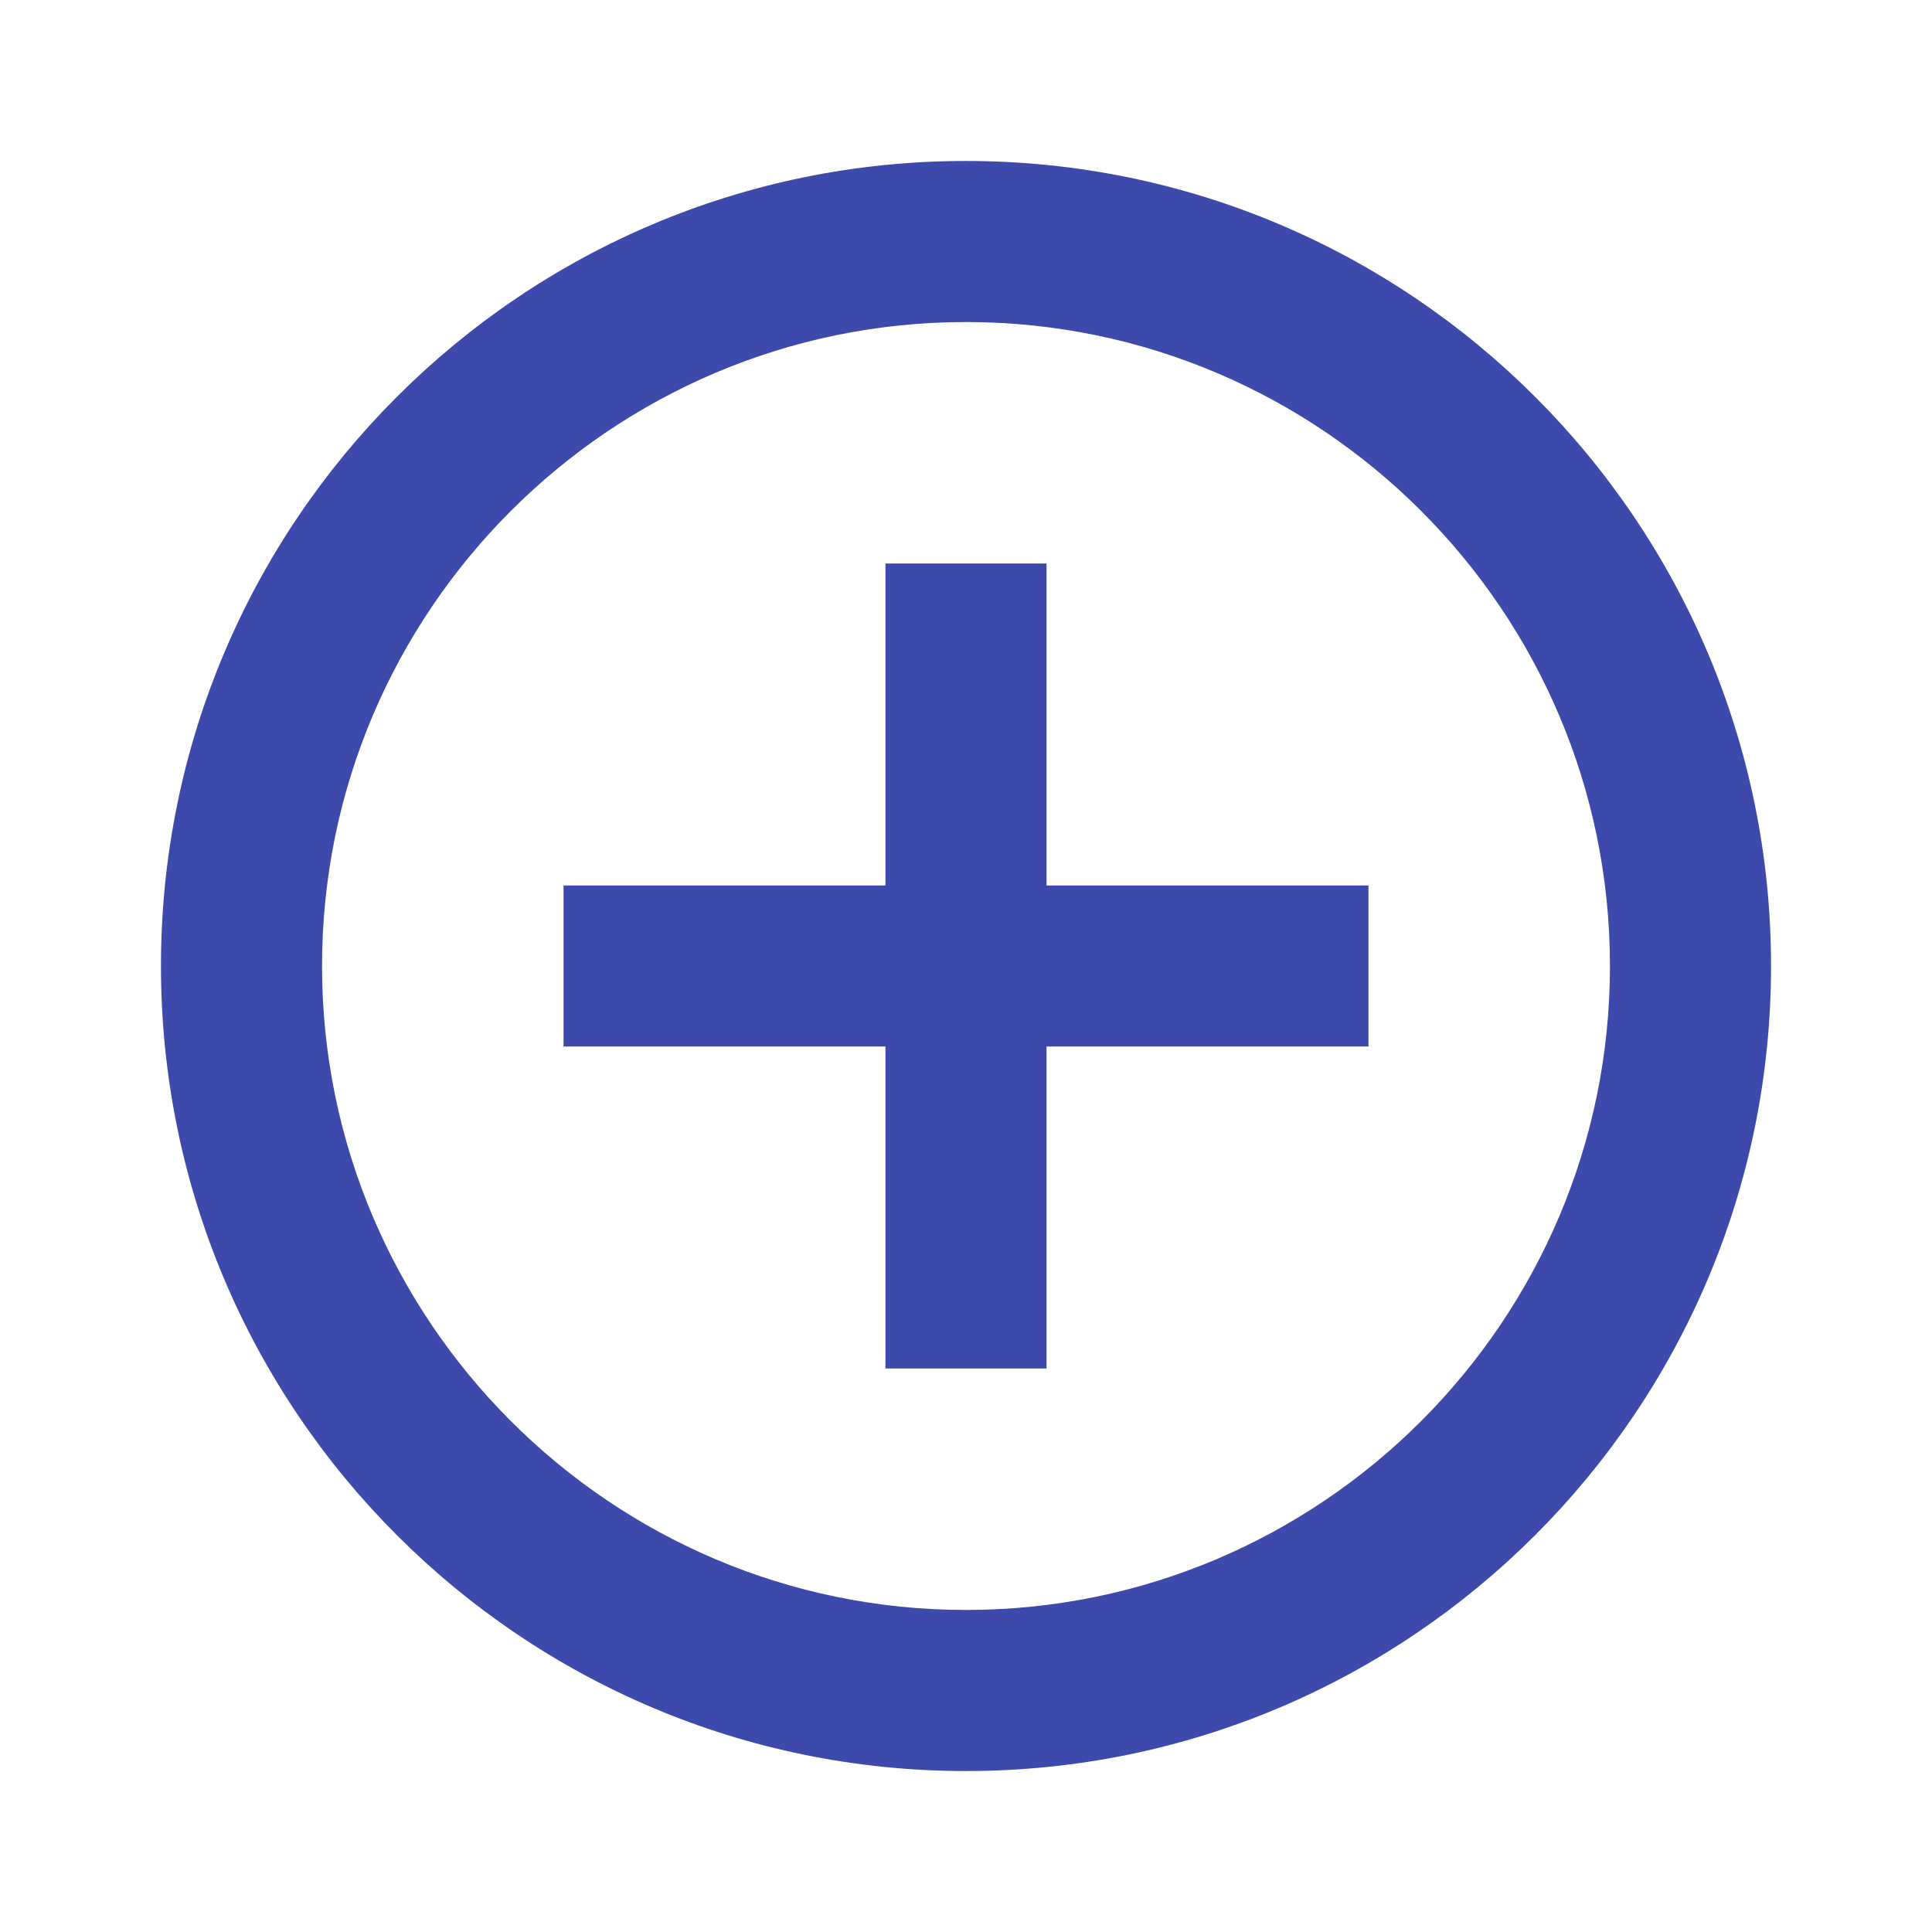
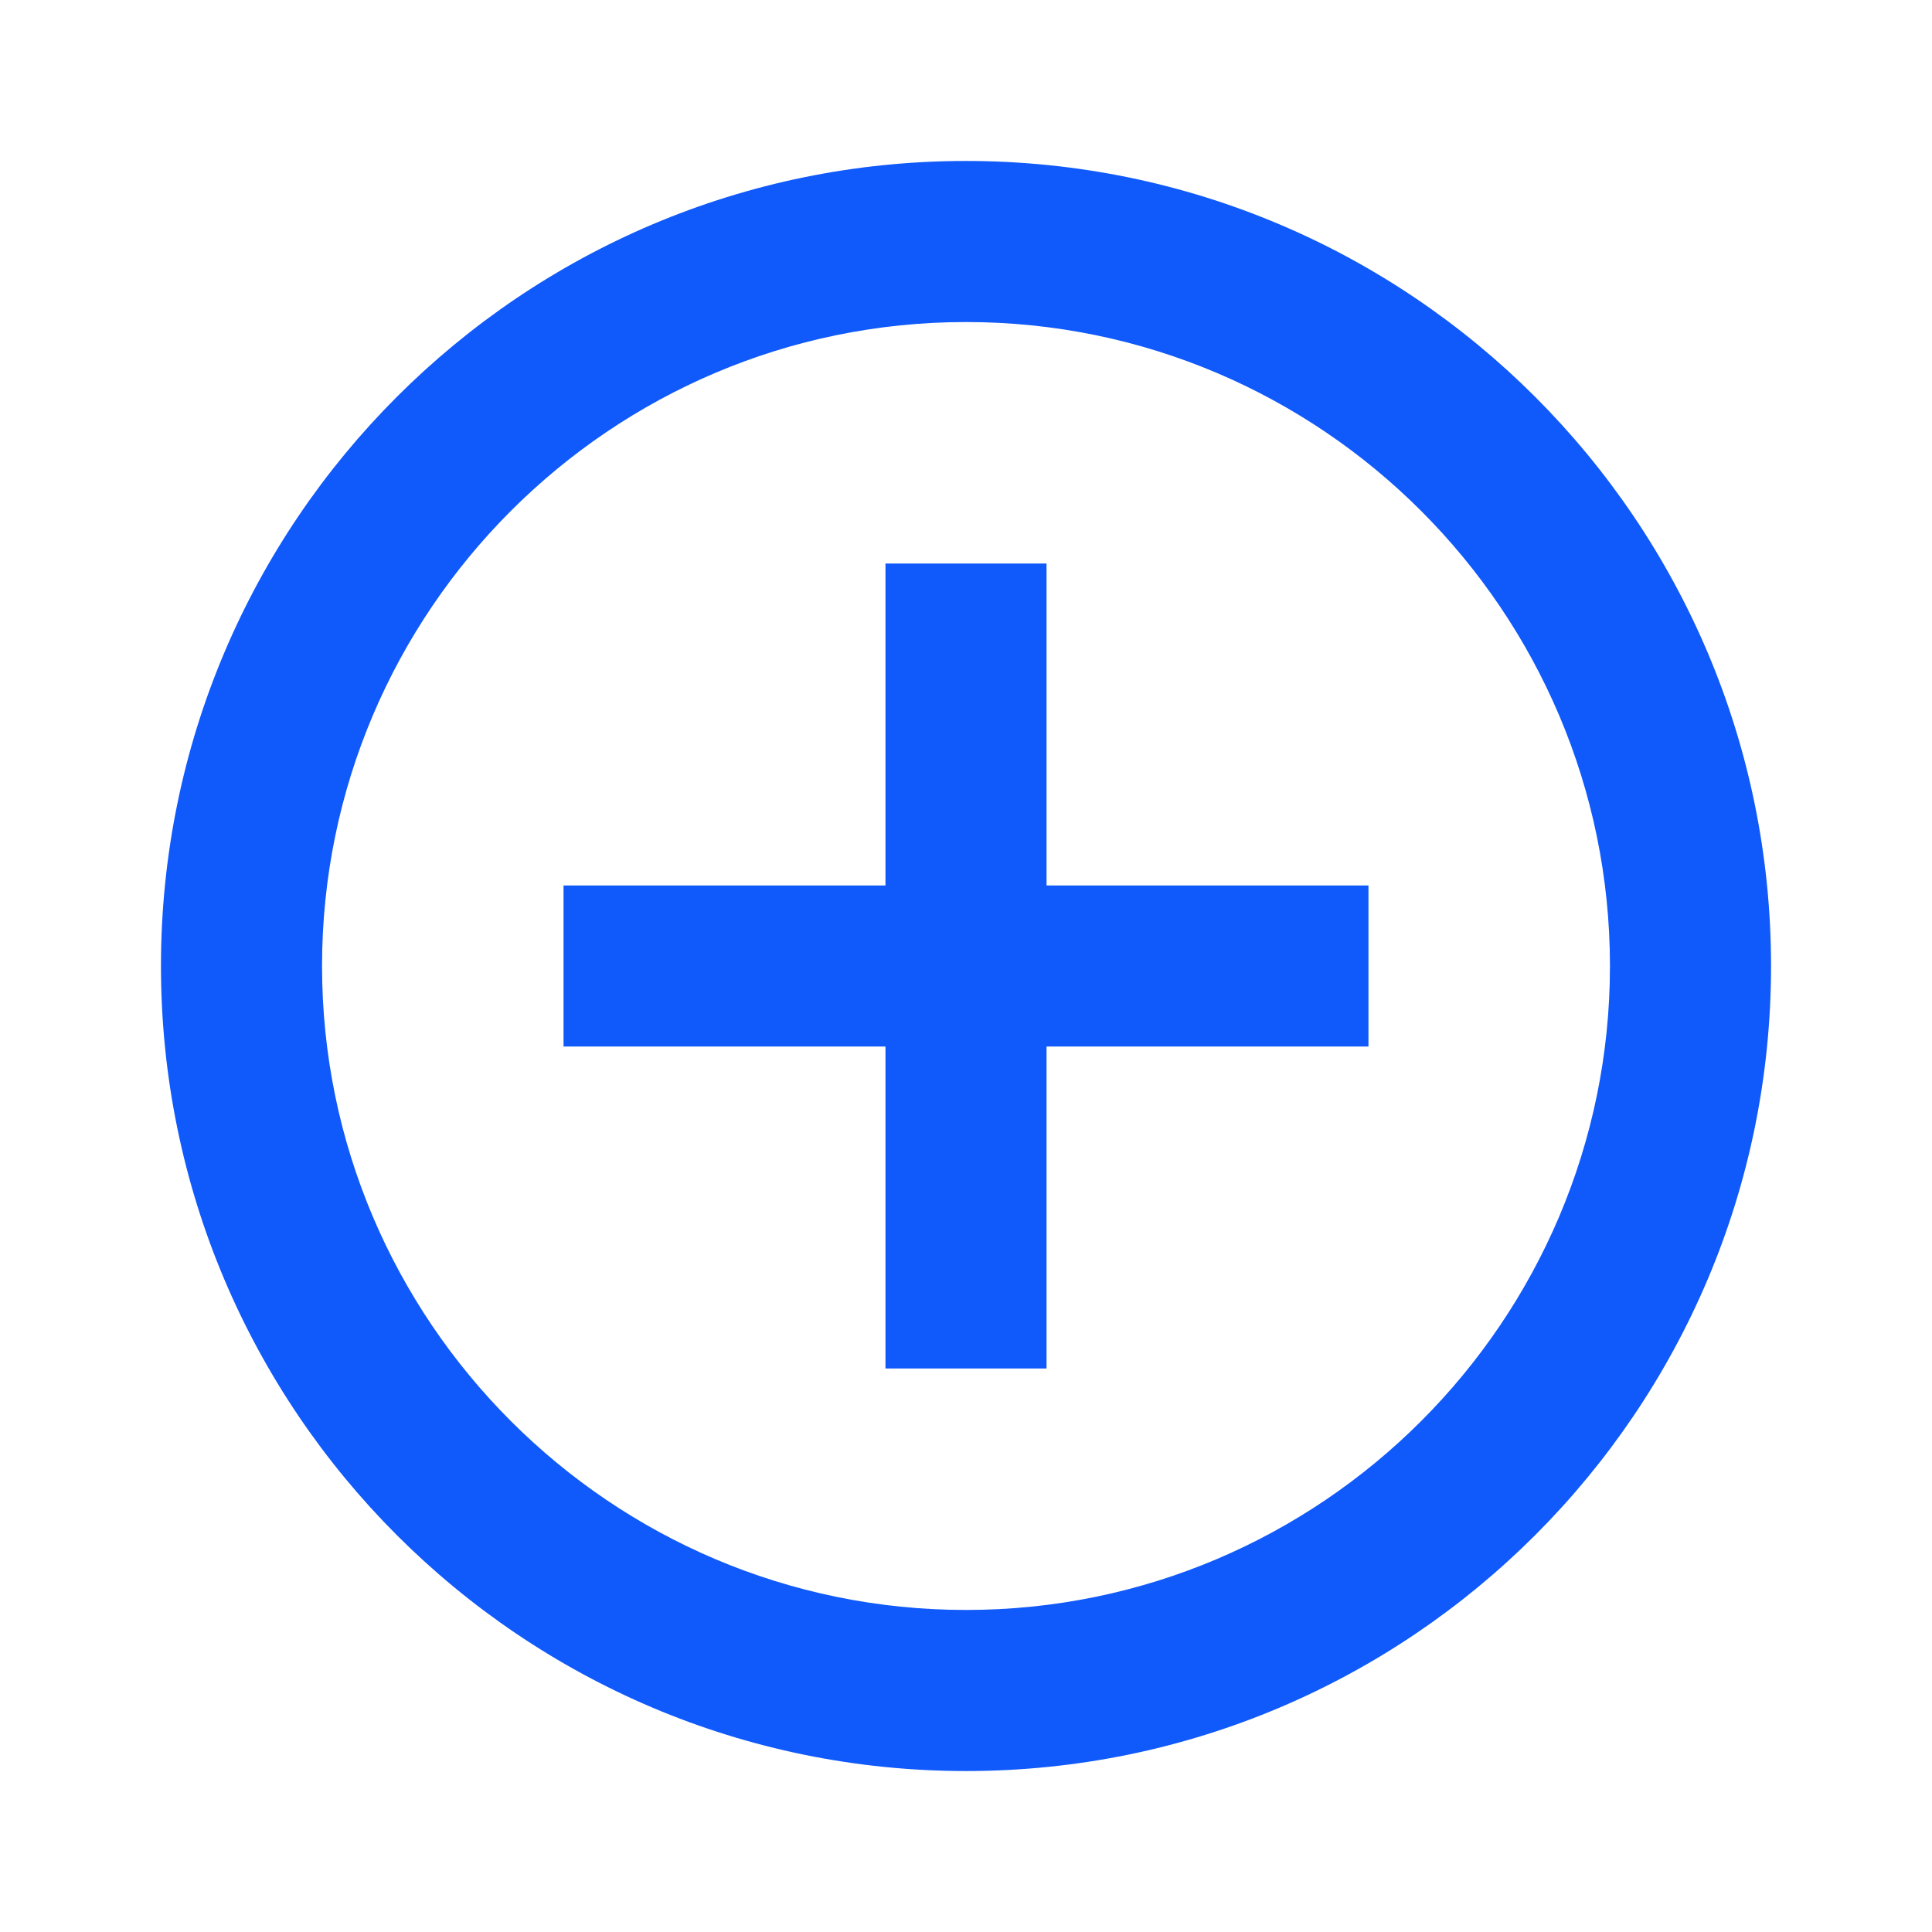
<svg xmlns="http://www.w3.org/2000/svg" width="16" height="16" viewBox="0 0 16 16" fill="none">
-   <path d="M8.667 4.667H7.333V7.333H4.667V8.667H7.333V11.333H8.667V8.667H11.333V7.333H8.667V4.667ZM8 1.333C4.32 1.333 1.333 4.32 1.333 8C1.333 11.68 4.32 14.667 8 14.667C11.68 14.667 14.667 11.68 14.667 8C14.667 4.32 11.68 1.333 8 1.333ZM8 13.333C5.06 13.333 2.667 10.94 2.667 8C2.667 5.06 5.06 2.667 8 2.667C10.94 2.667 13.333 5.06 13.333 8C13.333 10.94 10.94 13.333 8 13.333Z" fill="#3D49AB" />
+   <path d="M8.667 4.667H7.333V7.333H4.667V8.667H7.333V11.333H8.667V8.667H11.333V7.333H8.667V4.667ZM8 1.333C4.32 1.333 1.333 4.32 1.333 8C1.333 11.68 4.32 14.667 8 14.667C11.68 14.667 14.667 11.68 14.667 8C14.667 4.32 11.68 1.333 8 1.333ZM8 13.333C5.06 13.333 2.667 10.94 2.667 8C2.667 5.06 5.06 2.667 8 2.667C10.94 2.667 13.333 5.06 13.333 8C13.333 10.94 10.94 13.333 8 13.333Z" fill="#1059FA" />
</svg>
